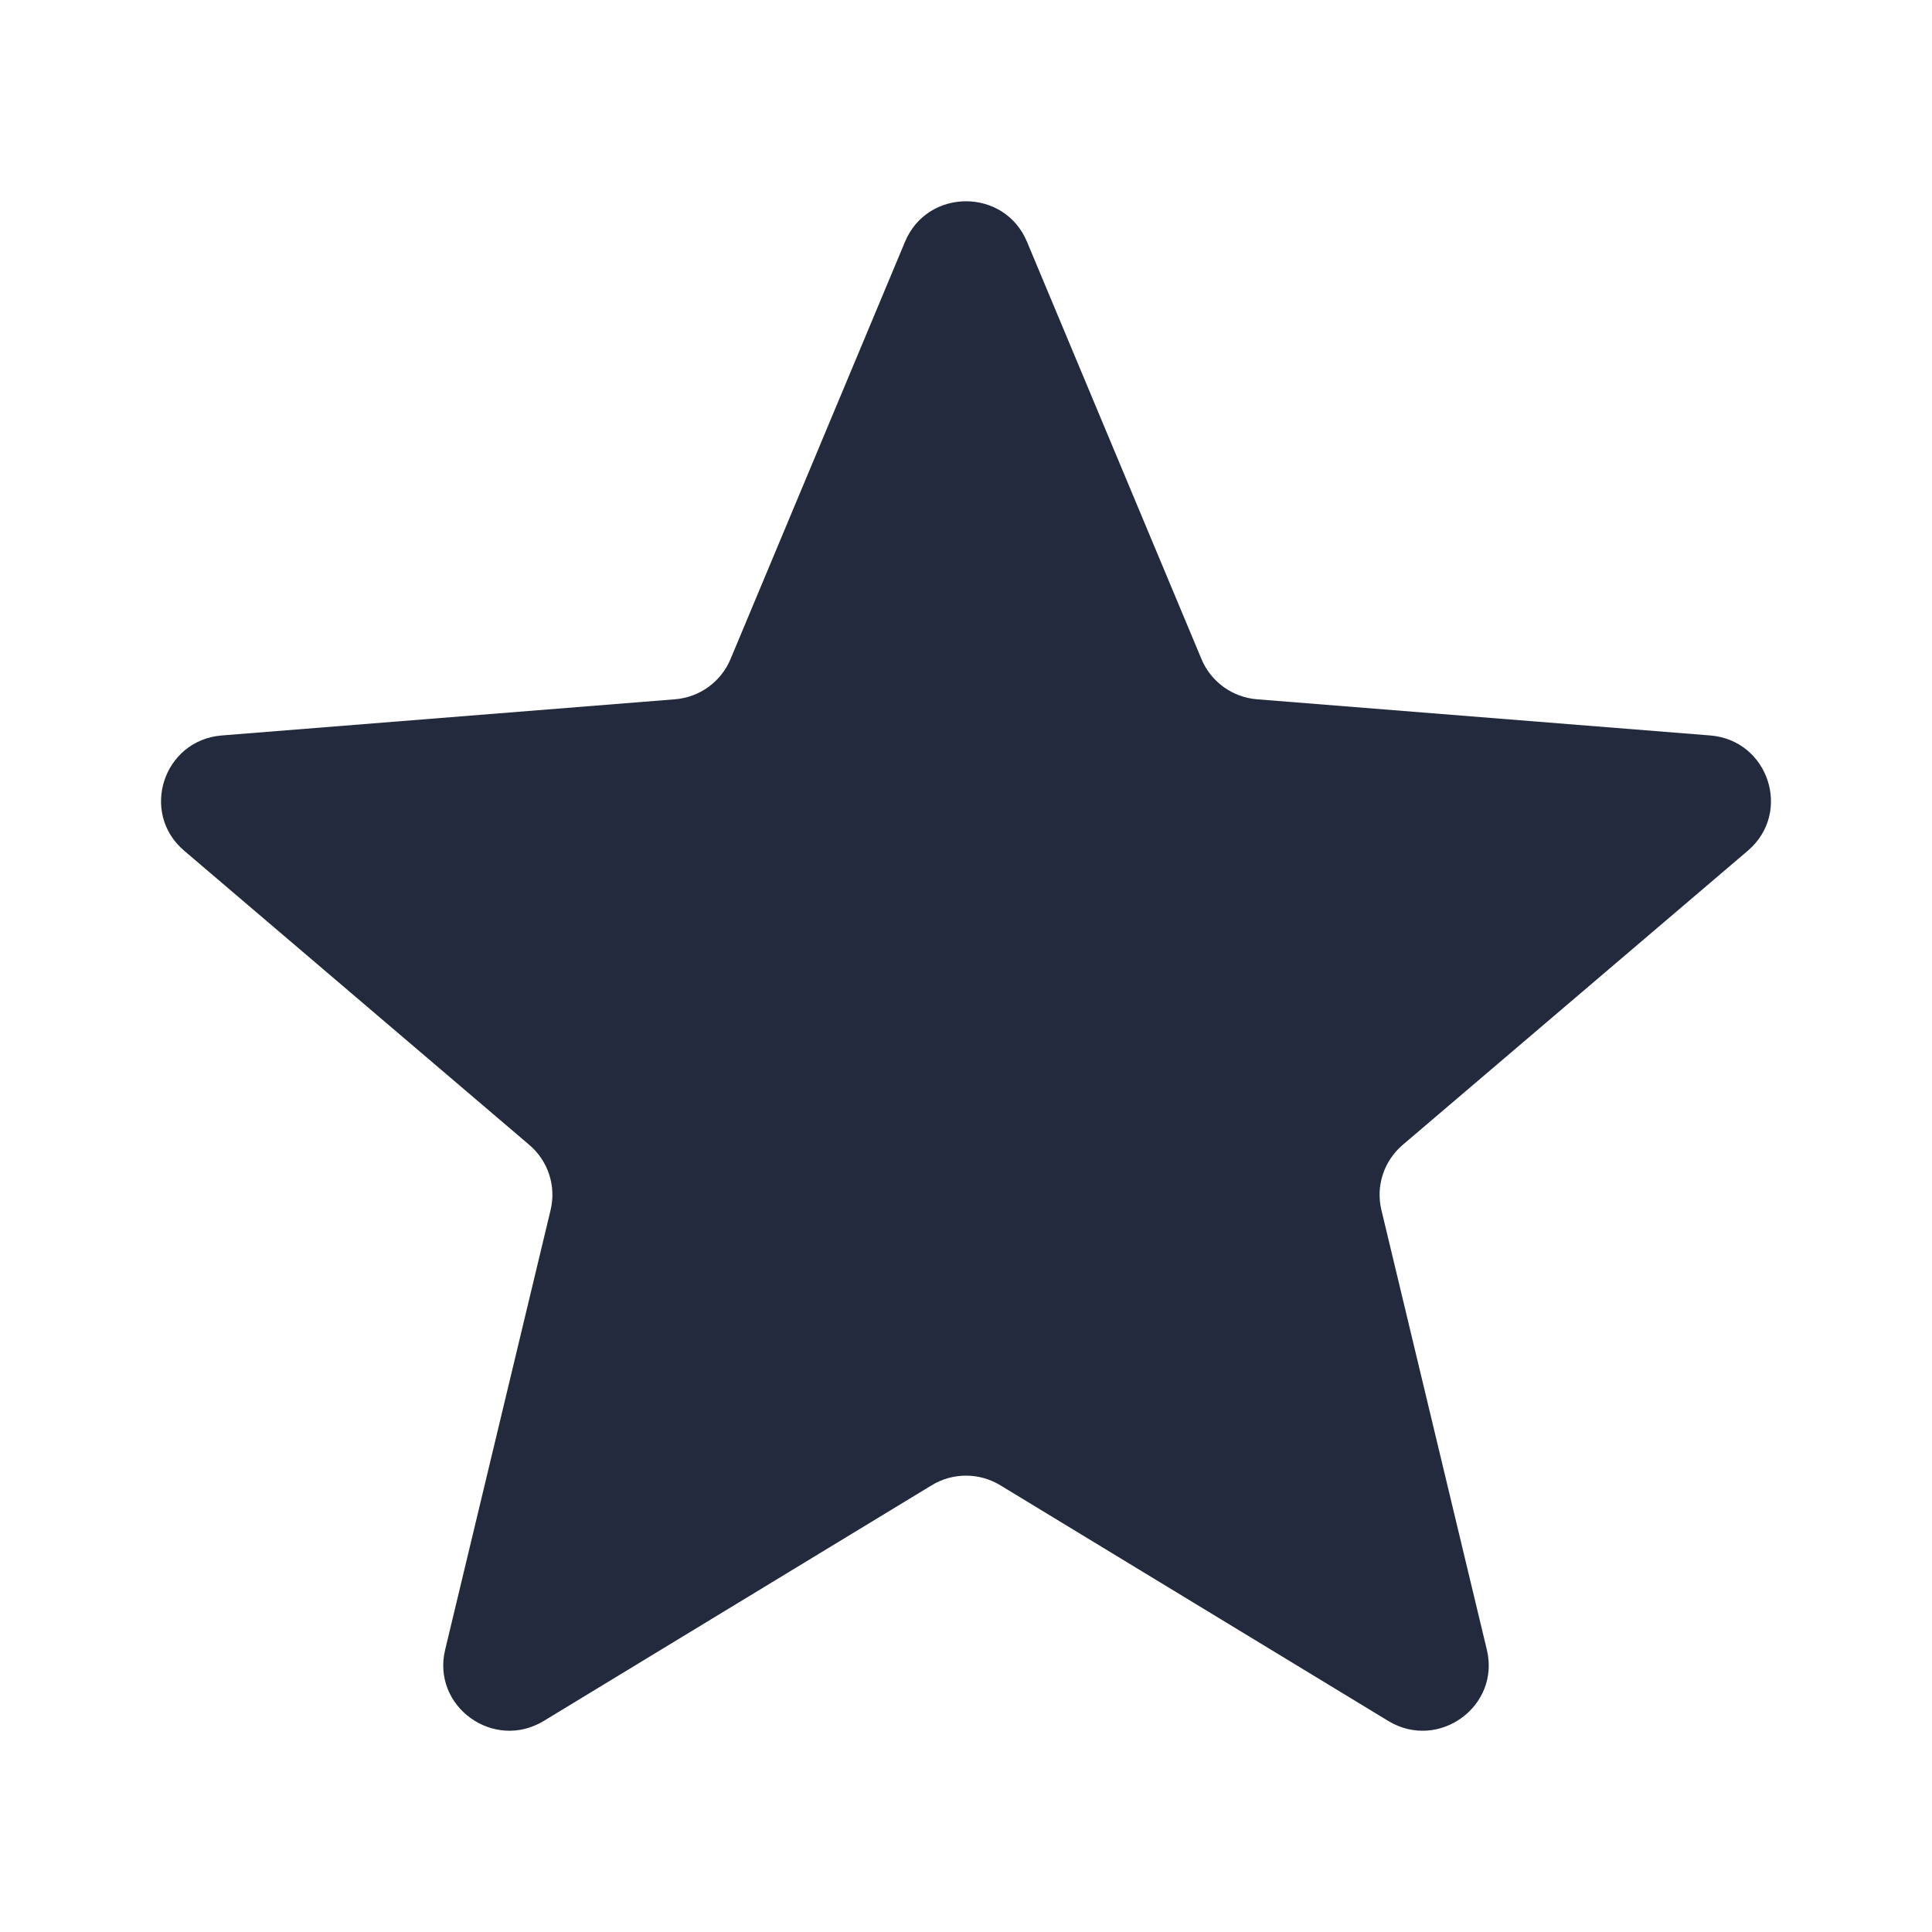
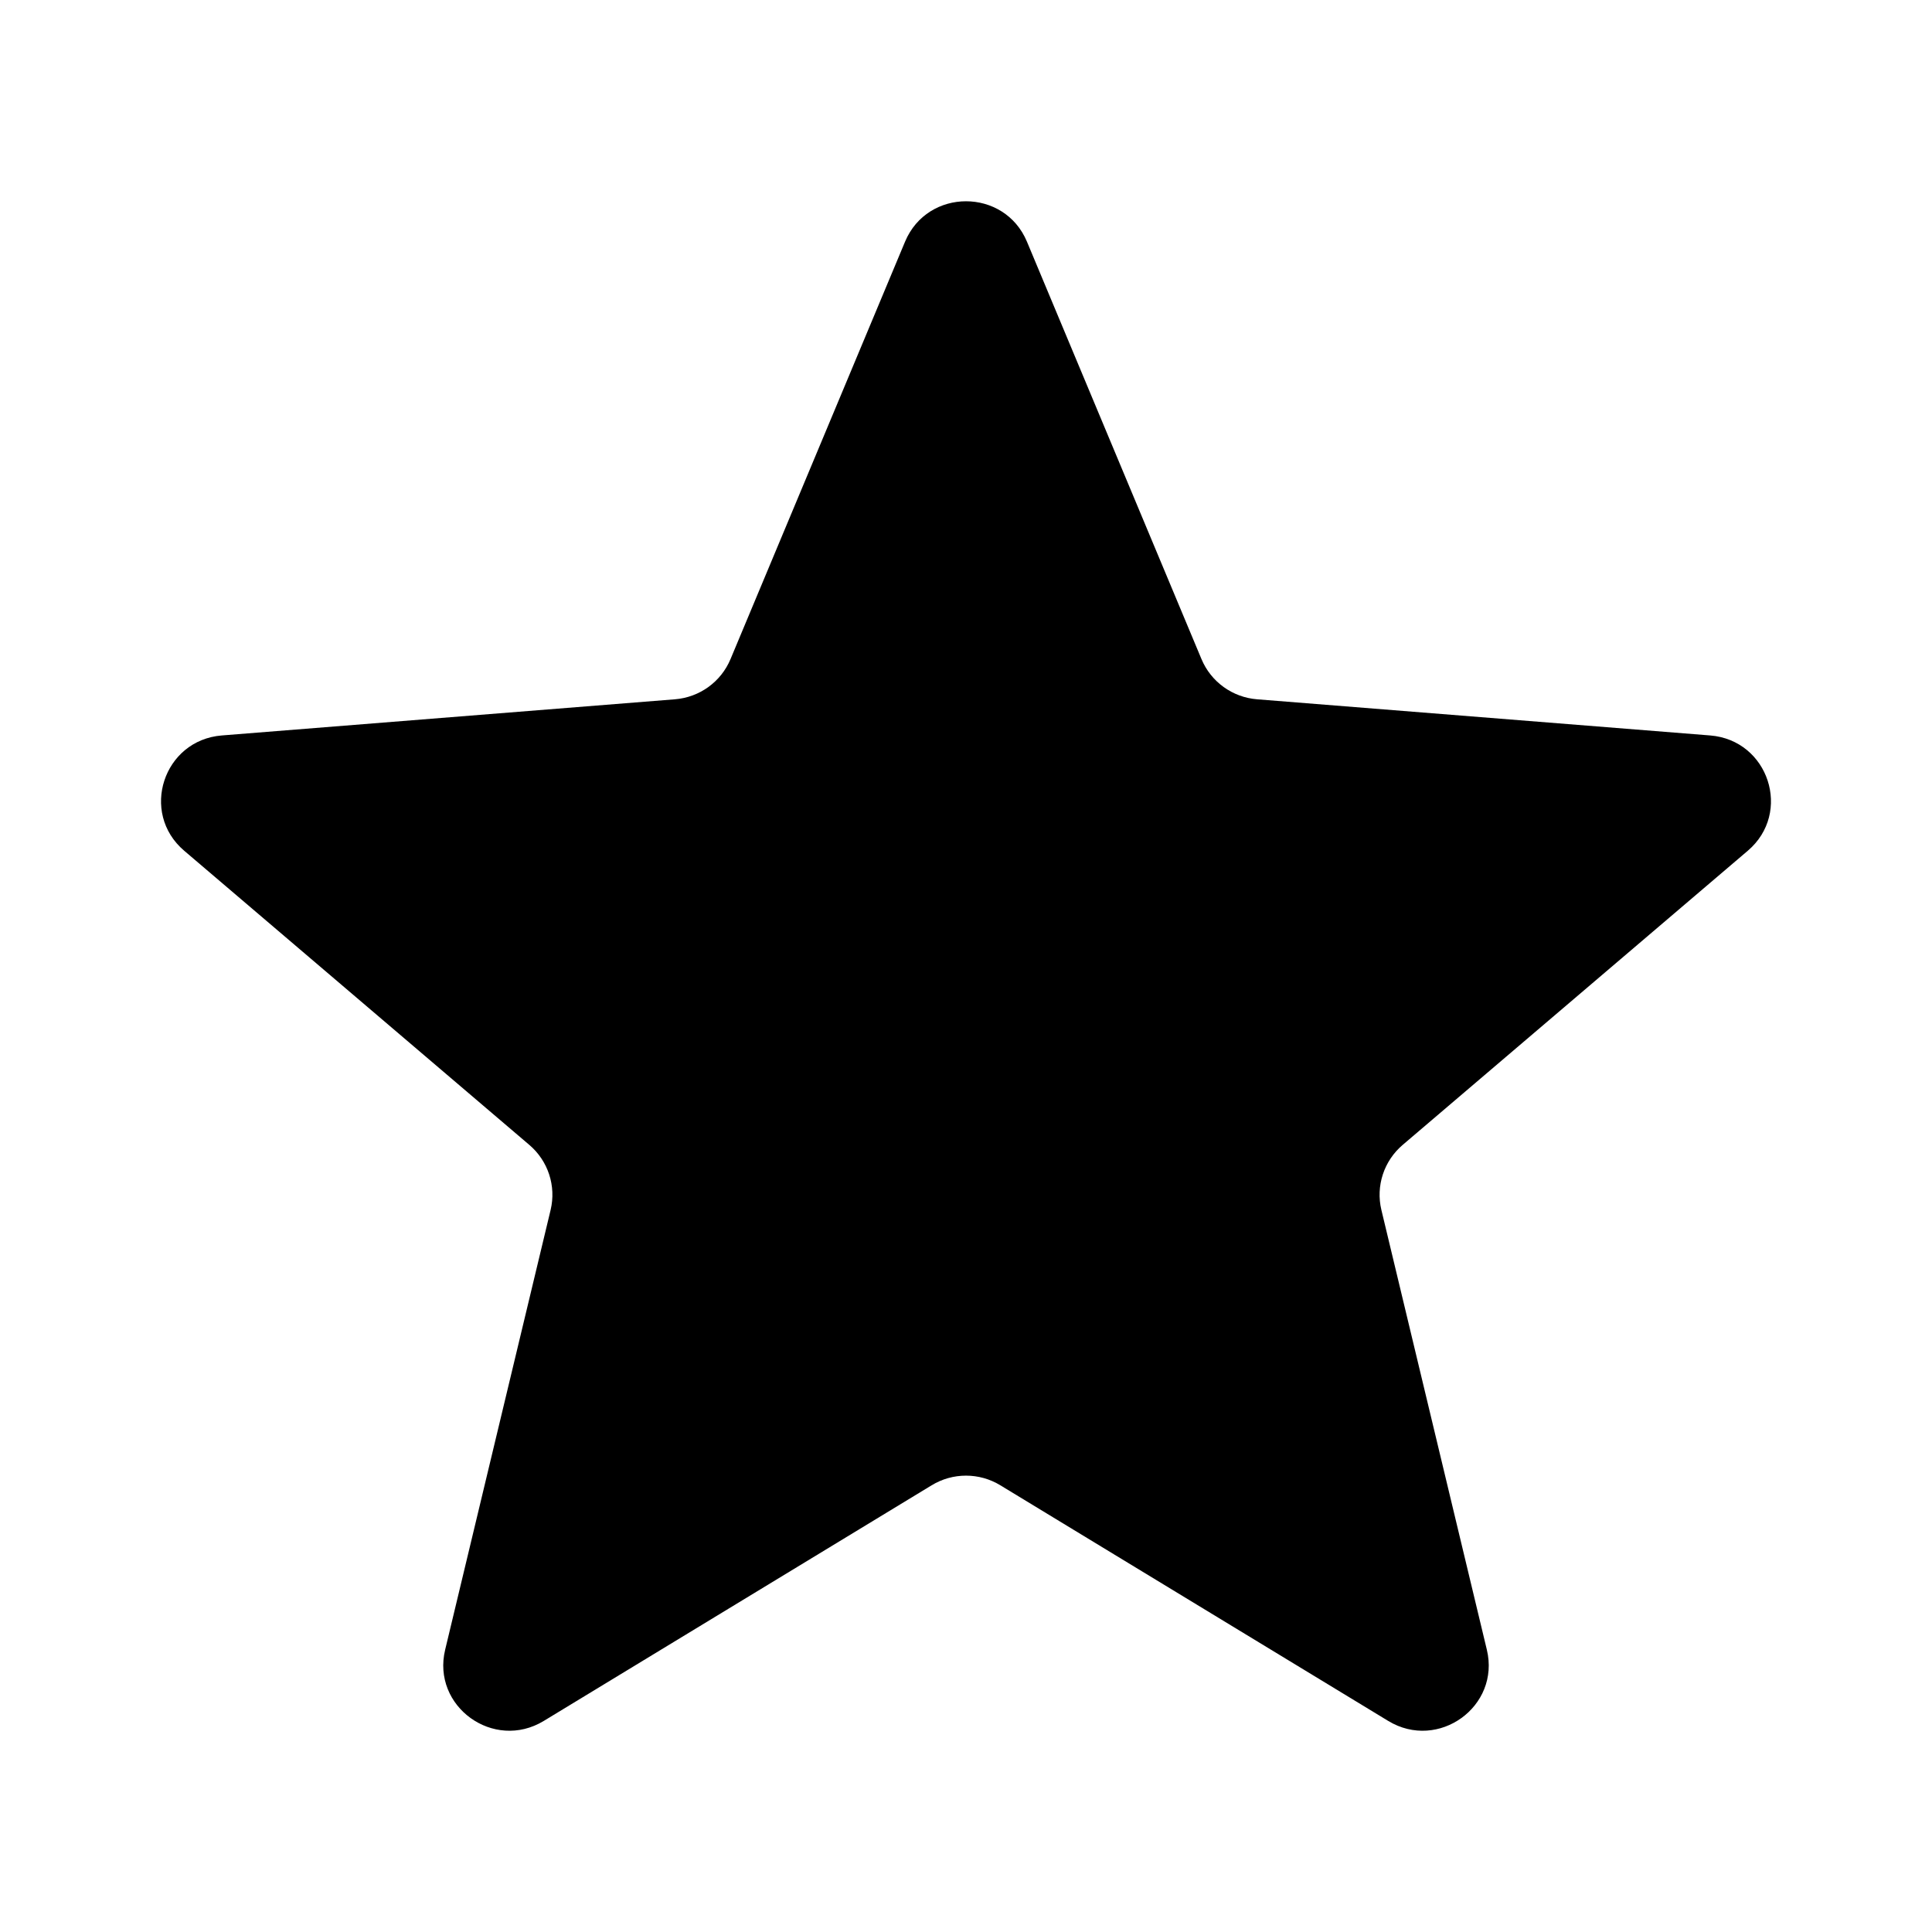
<svg xmlns="http://www.w3.org/2000/svg" width="24" height="24" viewBox="0 0 24 24" fill="none">
-   <path d="M11.243 3.002C11.523 2.333 12.477 2.333 12.757 3.002L14.925 8.187C15.043 8.47 15.31 8.663 15.617 8.687L21.244 9.136C21.971 9.194 22.266 10.096 21.712 10.568L17.425 14.222C17.191 14.421 17.089 14.733 17.16 15.03L18.47 20.493C18.64 21.198 17.868 21.756 17.245 21.378L12.427 18.451C12.165 18.291 11.835 18.291 11.573 18.451L6.755 21.378C6.132 21.756 5.36 21.198 5.53 20.493L6.84 15.03C6.911 14.733 6.809 14.421 6.575 14.222L2.288 10.568C1.734 10.096 2.029 9.194 2.756 9.136L8.383 8.687C8.69 8.663 8.957 8.47 9.075 8.187L11.243 3.002Z" fill="#232A3D" />
+   <path d="M11.243 3.002C11.523 2.333 12.477 2.333 12.757 3.002L14.925 8.187C15.043 8.47 15.31 8.663 15.617 8.687L21.244 9.136C21.971 9.194 22.266 10.096 21.712 10.568L17.425 14.222C17.191 14.421 17.089 14.733 17.16 15.03L18.47 20.493C18.64 21.198 17.868 21.756 17.245 21.378L12.427 18.451C12.165 18.291 11.835 18.291 11.573 18.451L6.755 21.378C6.132 21.756 5.36 21.198 5.53 20.493L6.84 15.03C6.911 14.733 6.809 14.421 6.575 14.222L2.288 10.568C1.734 10.096 2.029 9.194 2.756 9.136L8.383 8.687C8.69 8.663 8.957 8.47 9.075 8.187L11.243 3.002Z" fill="currentColor" />
</svg>
